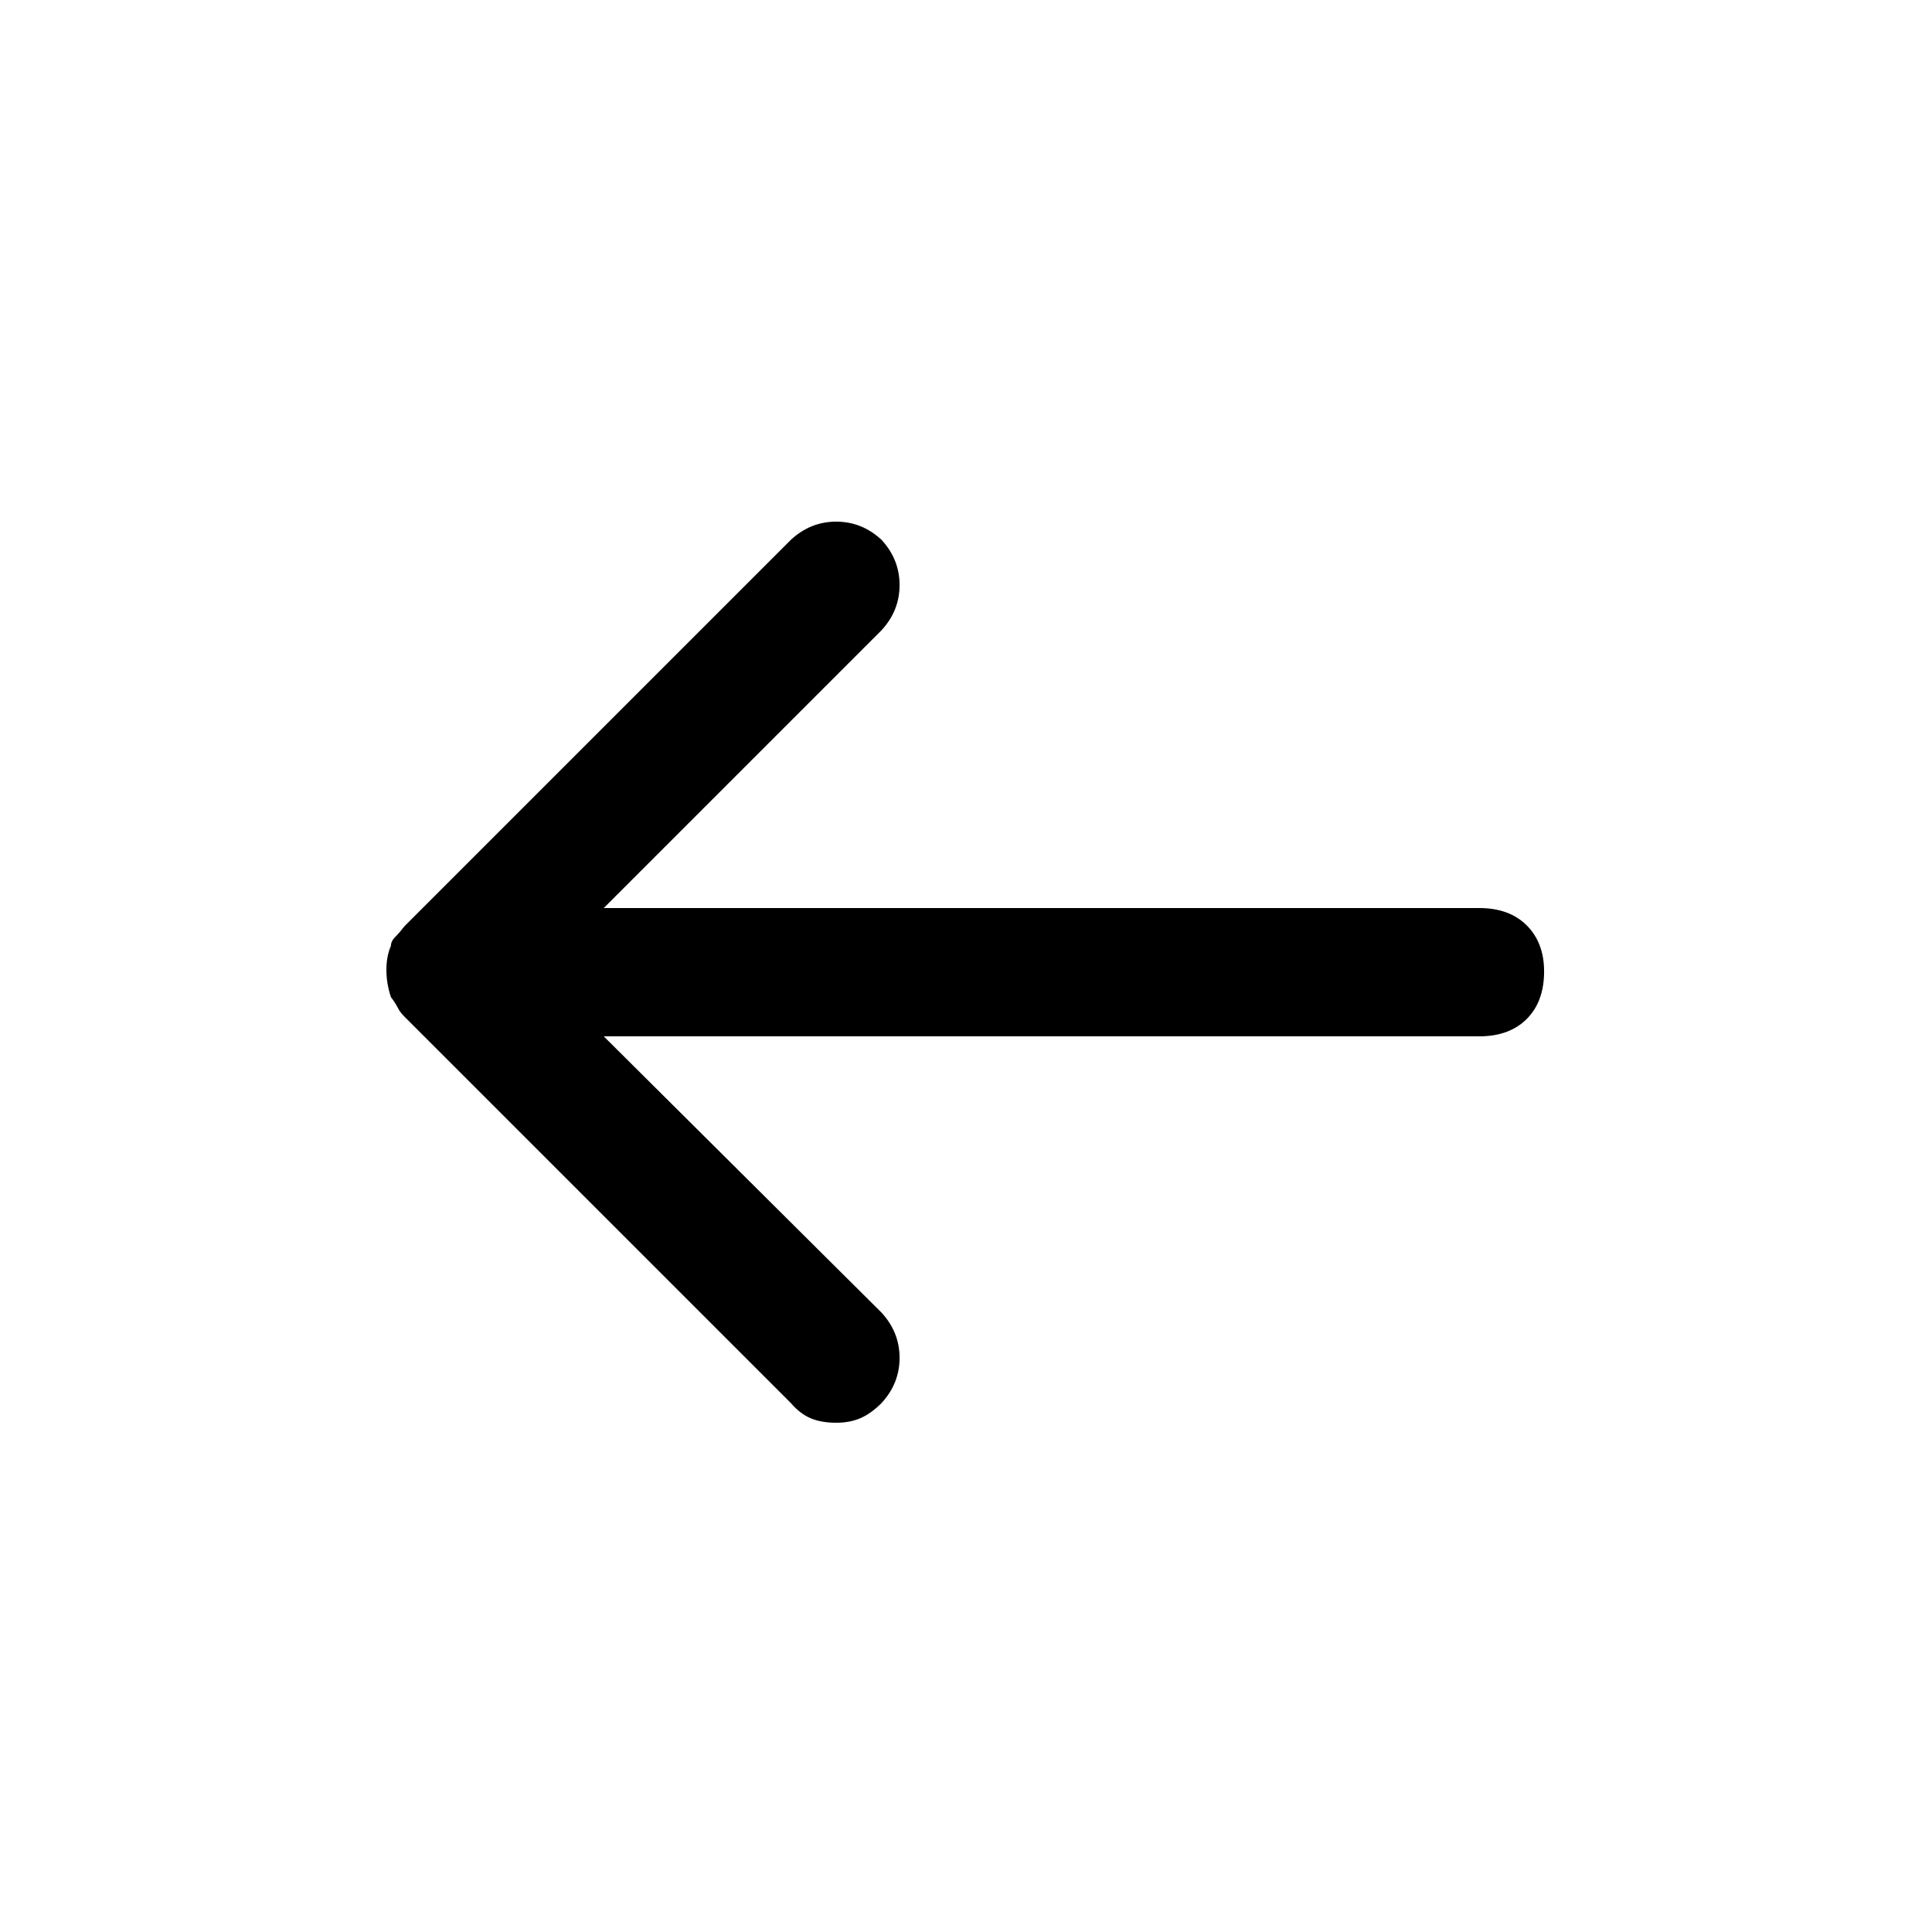
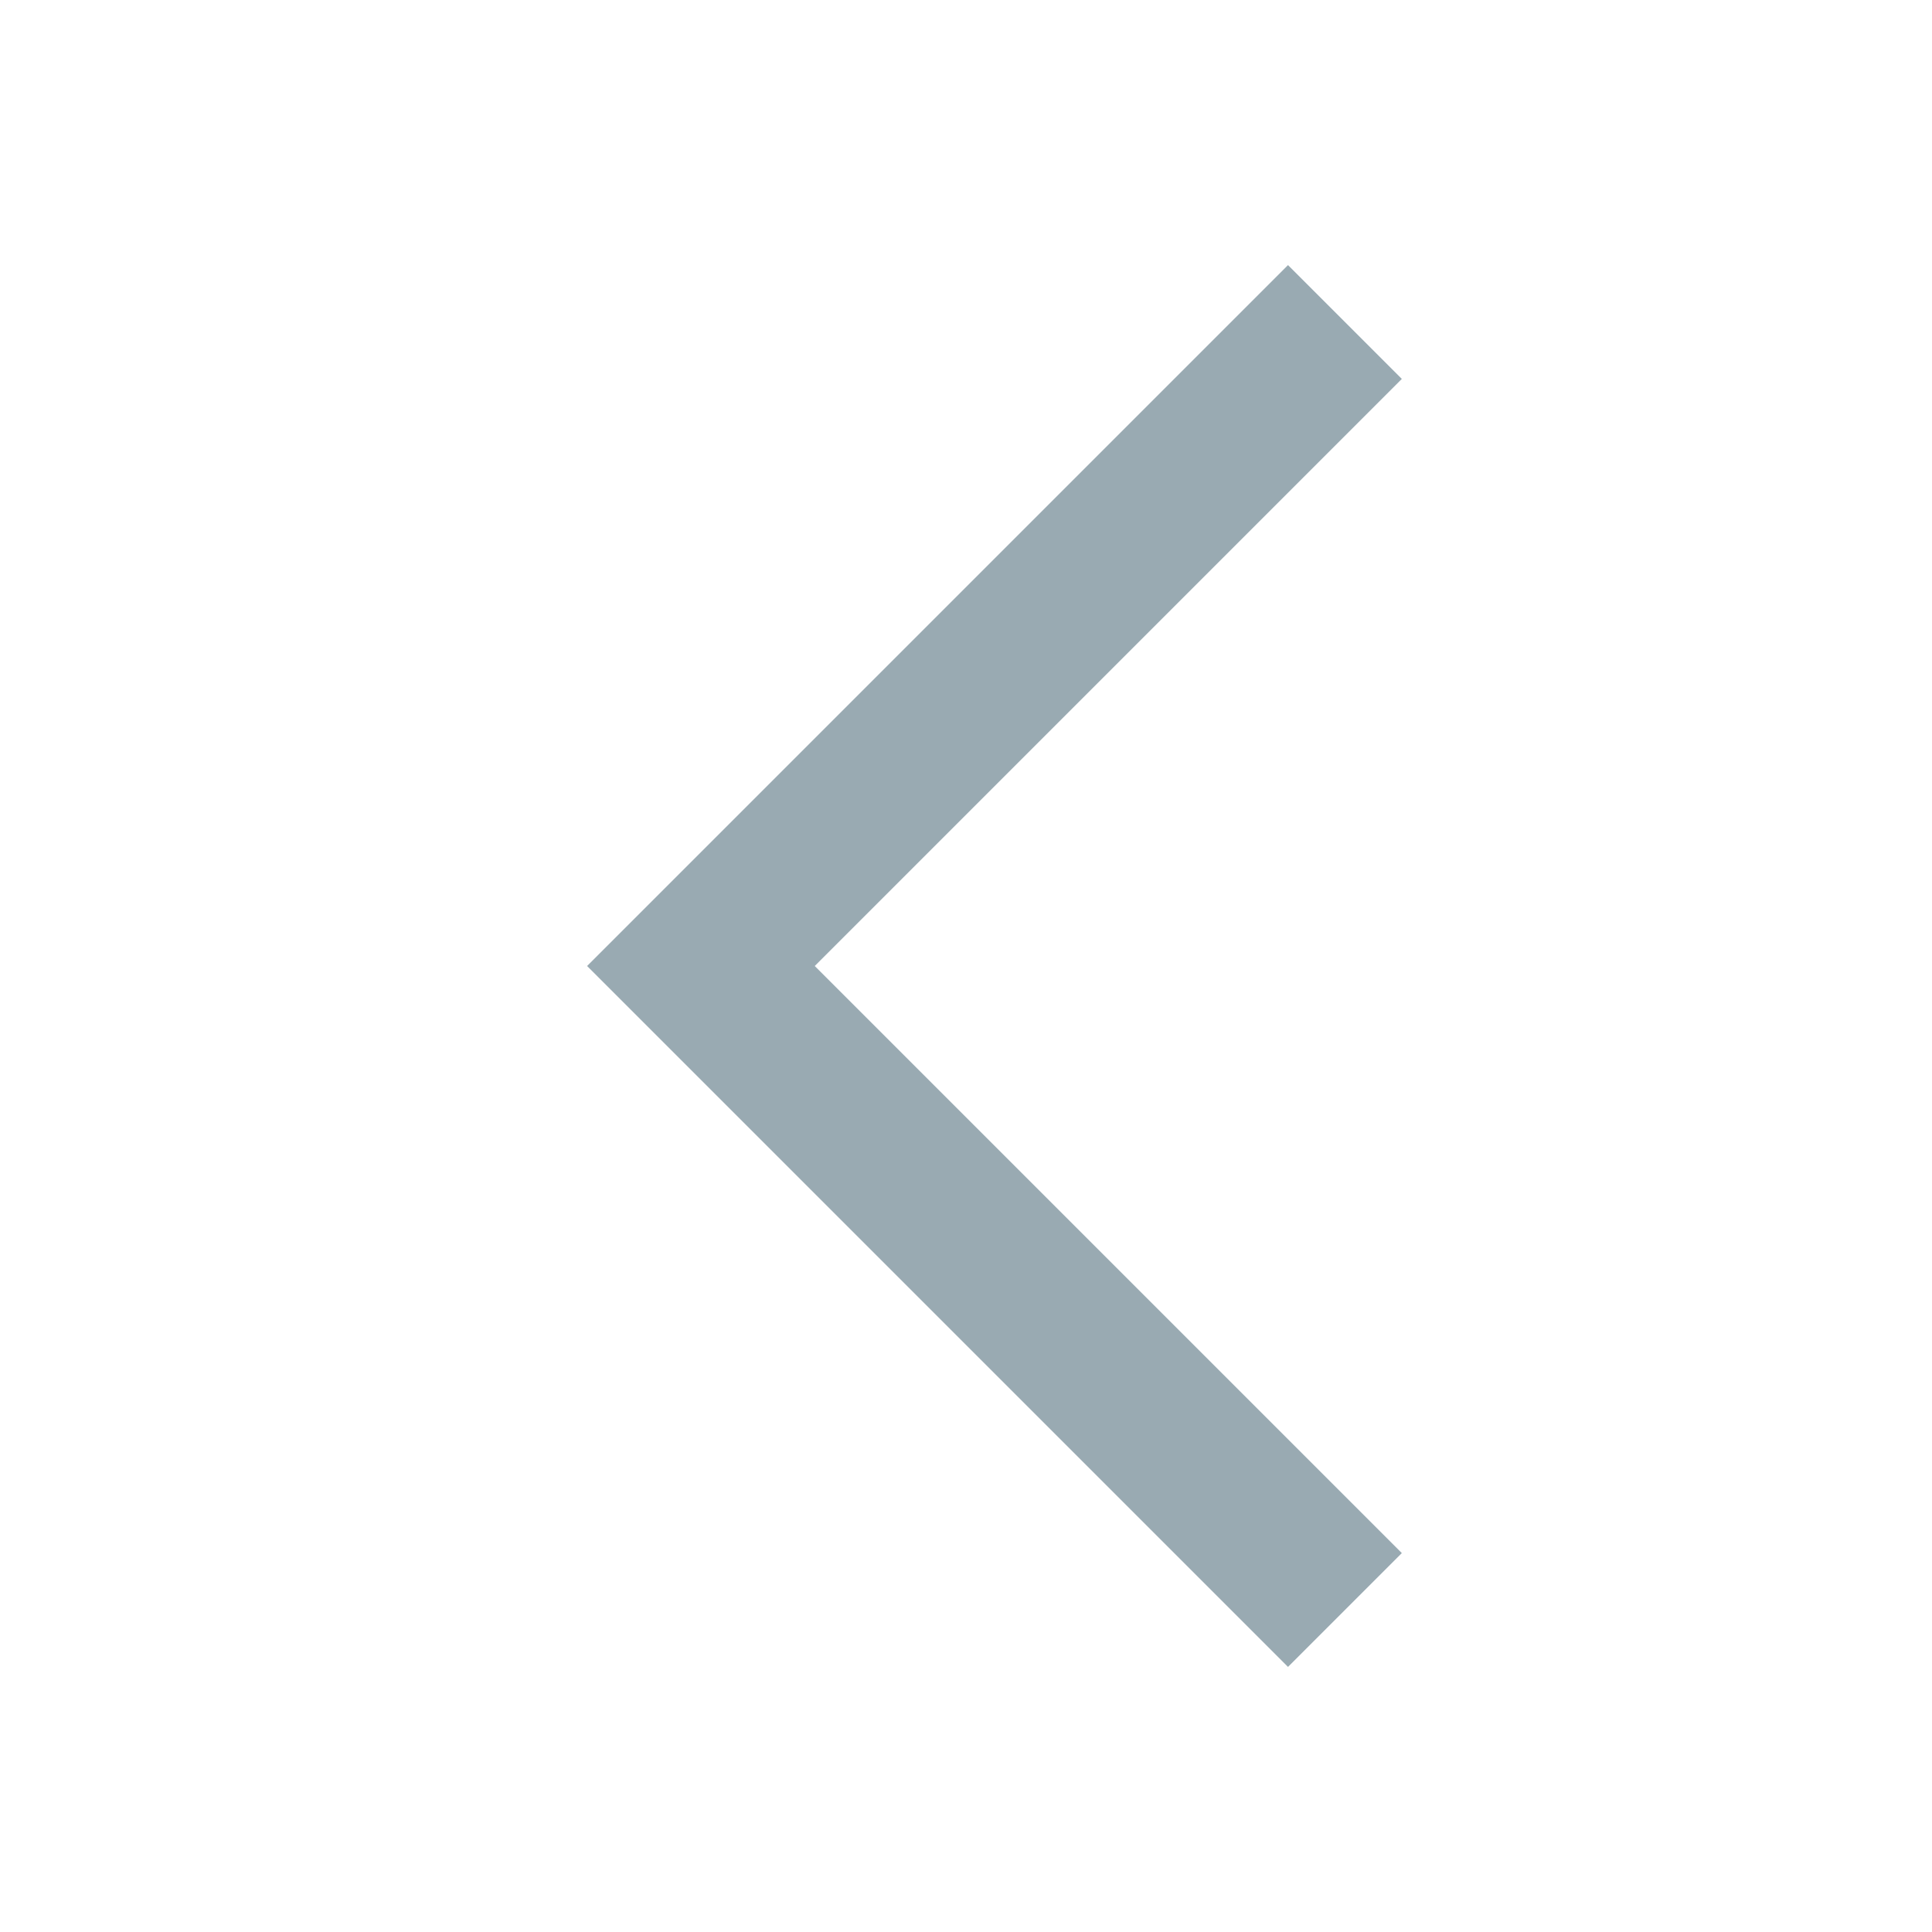
- <svg xmlns="http://www.w3.org/2000/svg" width="100px" height="100px" viewBox="0 0 100 100" version="1.1">
-   <g id="Page-1" stroke="none" stroke-width="1" fill="none" fill-rule="evenodd">
-     <g id="e90e" transform="translate(20, 27)" fill="#000000">
-       <path d="M56.562,20 L11.25,20 L25.625,5.625 C26.25,4.948 26.562,4.167 26.562,3.281 C26.562,2.396 26.25,1.615 25.625,0.938 C24.948,0.312 24.167,0 23.281,0 C22.396,0 21.615,0.312 20.938,0.938 L0.938,20.938 C0.781,21.146 0.625,21.328 0.469,21.484 C0.312,21.641 0.234,21.797 0.234,21.953 C0.078,22.318 0,22.734 0,23.203 C0,23.672 0.078,24.141 0.234,24.609 C0.391,24.818 0.508,25 0.586,25.156 C0.664,25.313 0.781,25.469 0.938,25.625 L20.938,45.625 C21.25,45.99 21.589,46.25 21.953,46.406 C22.318,46.563 22.76,46.641 23.281,46.641 C23.75,46.641 24.167,46.563 24.531,46.406 C24.896,46.25 25.26,45.99 25.625,45.625 C26.25,44.948 26.562,44.167 26.562,43.281 C26.562,42.396 26.25,41.615 25.625,40.938 L11.25,26.641 L56.562,26.641 C57.604,26.641 58.424,26.341 59.023,25.742 C59.622,25.143 59.922,24.323 59.922,23.281 C59.922,22.292 59.622,21.497 59.023,20.898 C58.424,20.299 57.604,20 56.562,20 Z" id="Path" />
-     </g>
-   </g>
+ <svg xmlns="http://www.w3.org/2000/svg" width="24" height="24" viewBox="0 0 24 24" fill="none">
+   <path fill-rule="evenodd" clip-rule="evenodd" d="M10.121 12L17.414 19.293L16 20.707L7.293 12L16 3.293L17.414 4.707L10.121 12Z" fill="#99AAB2" />
</svg>
